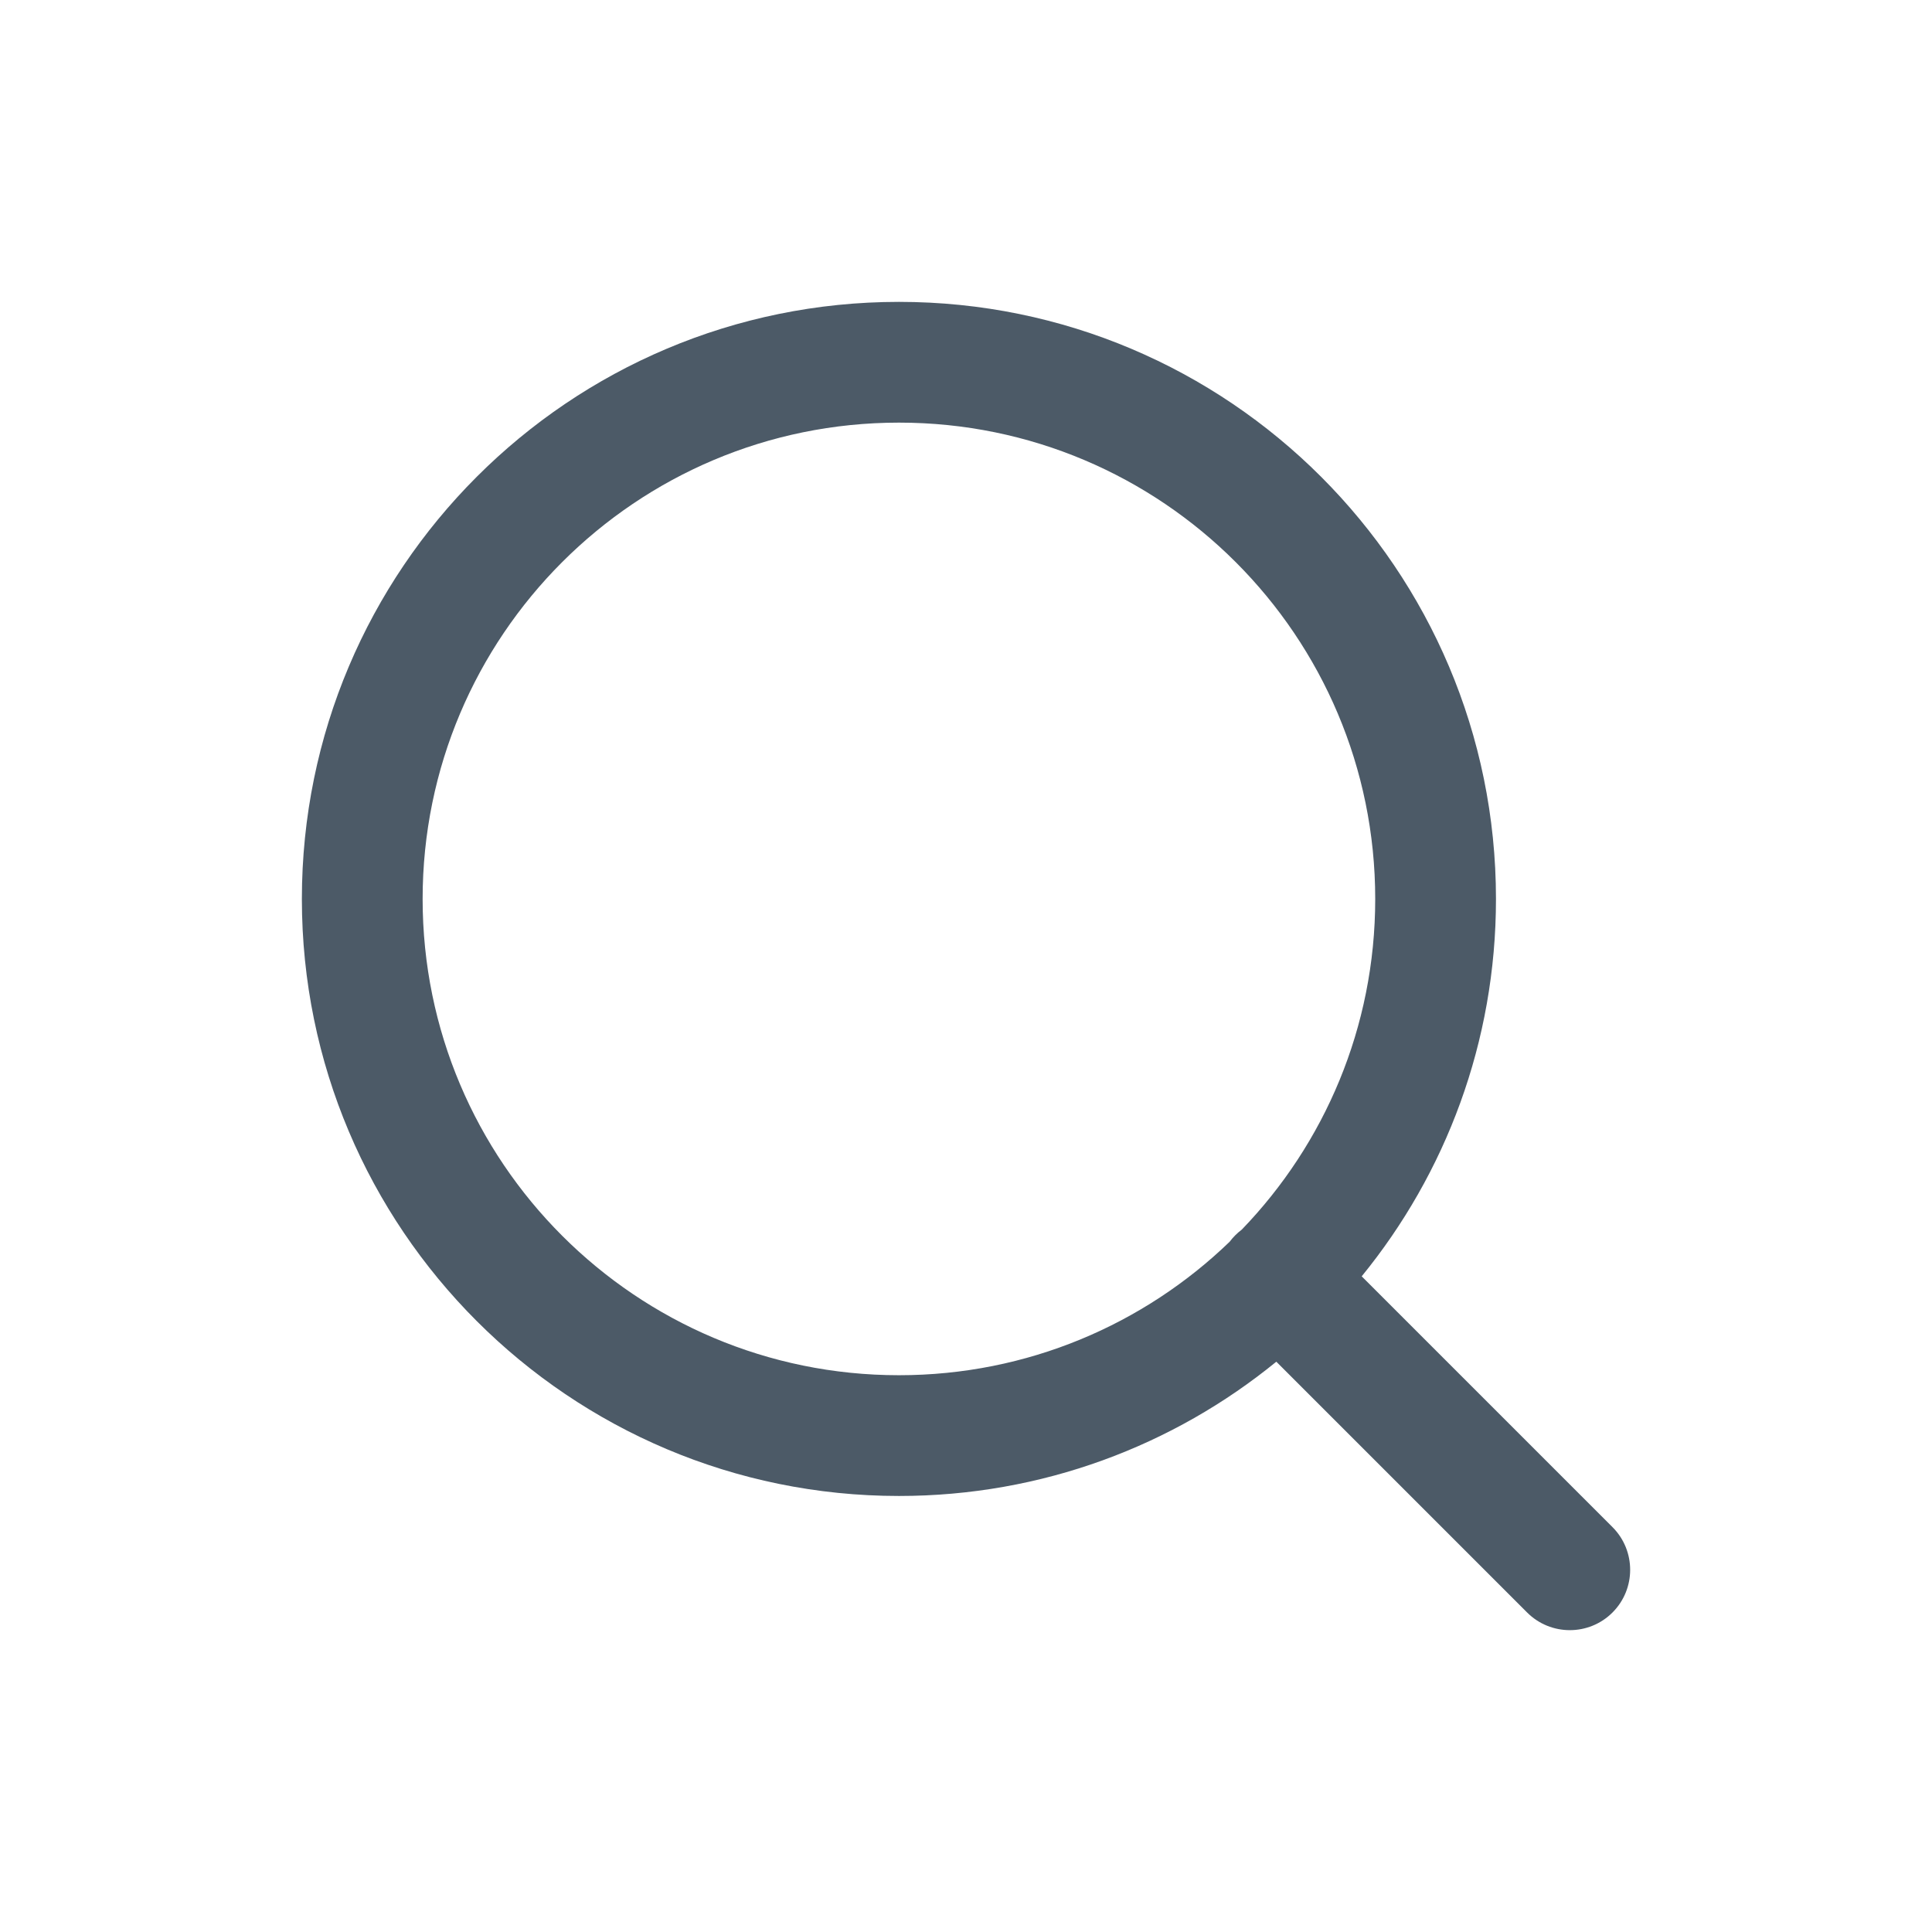
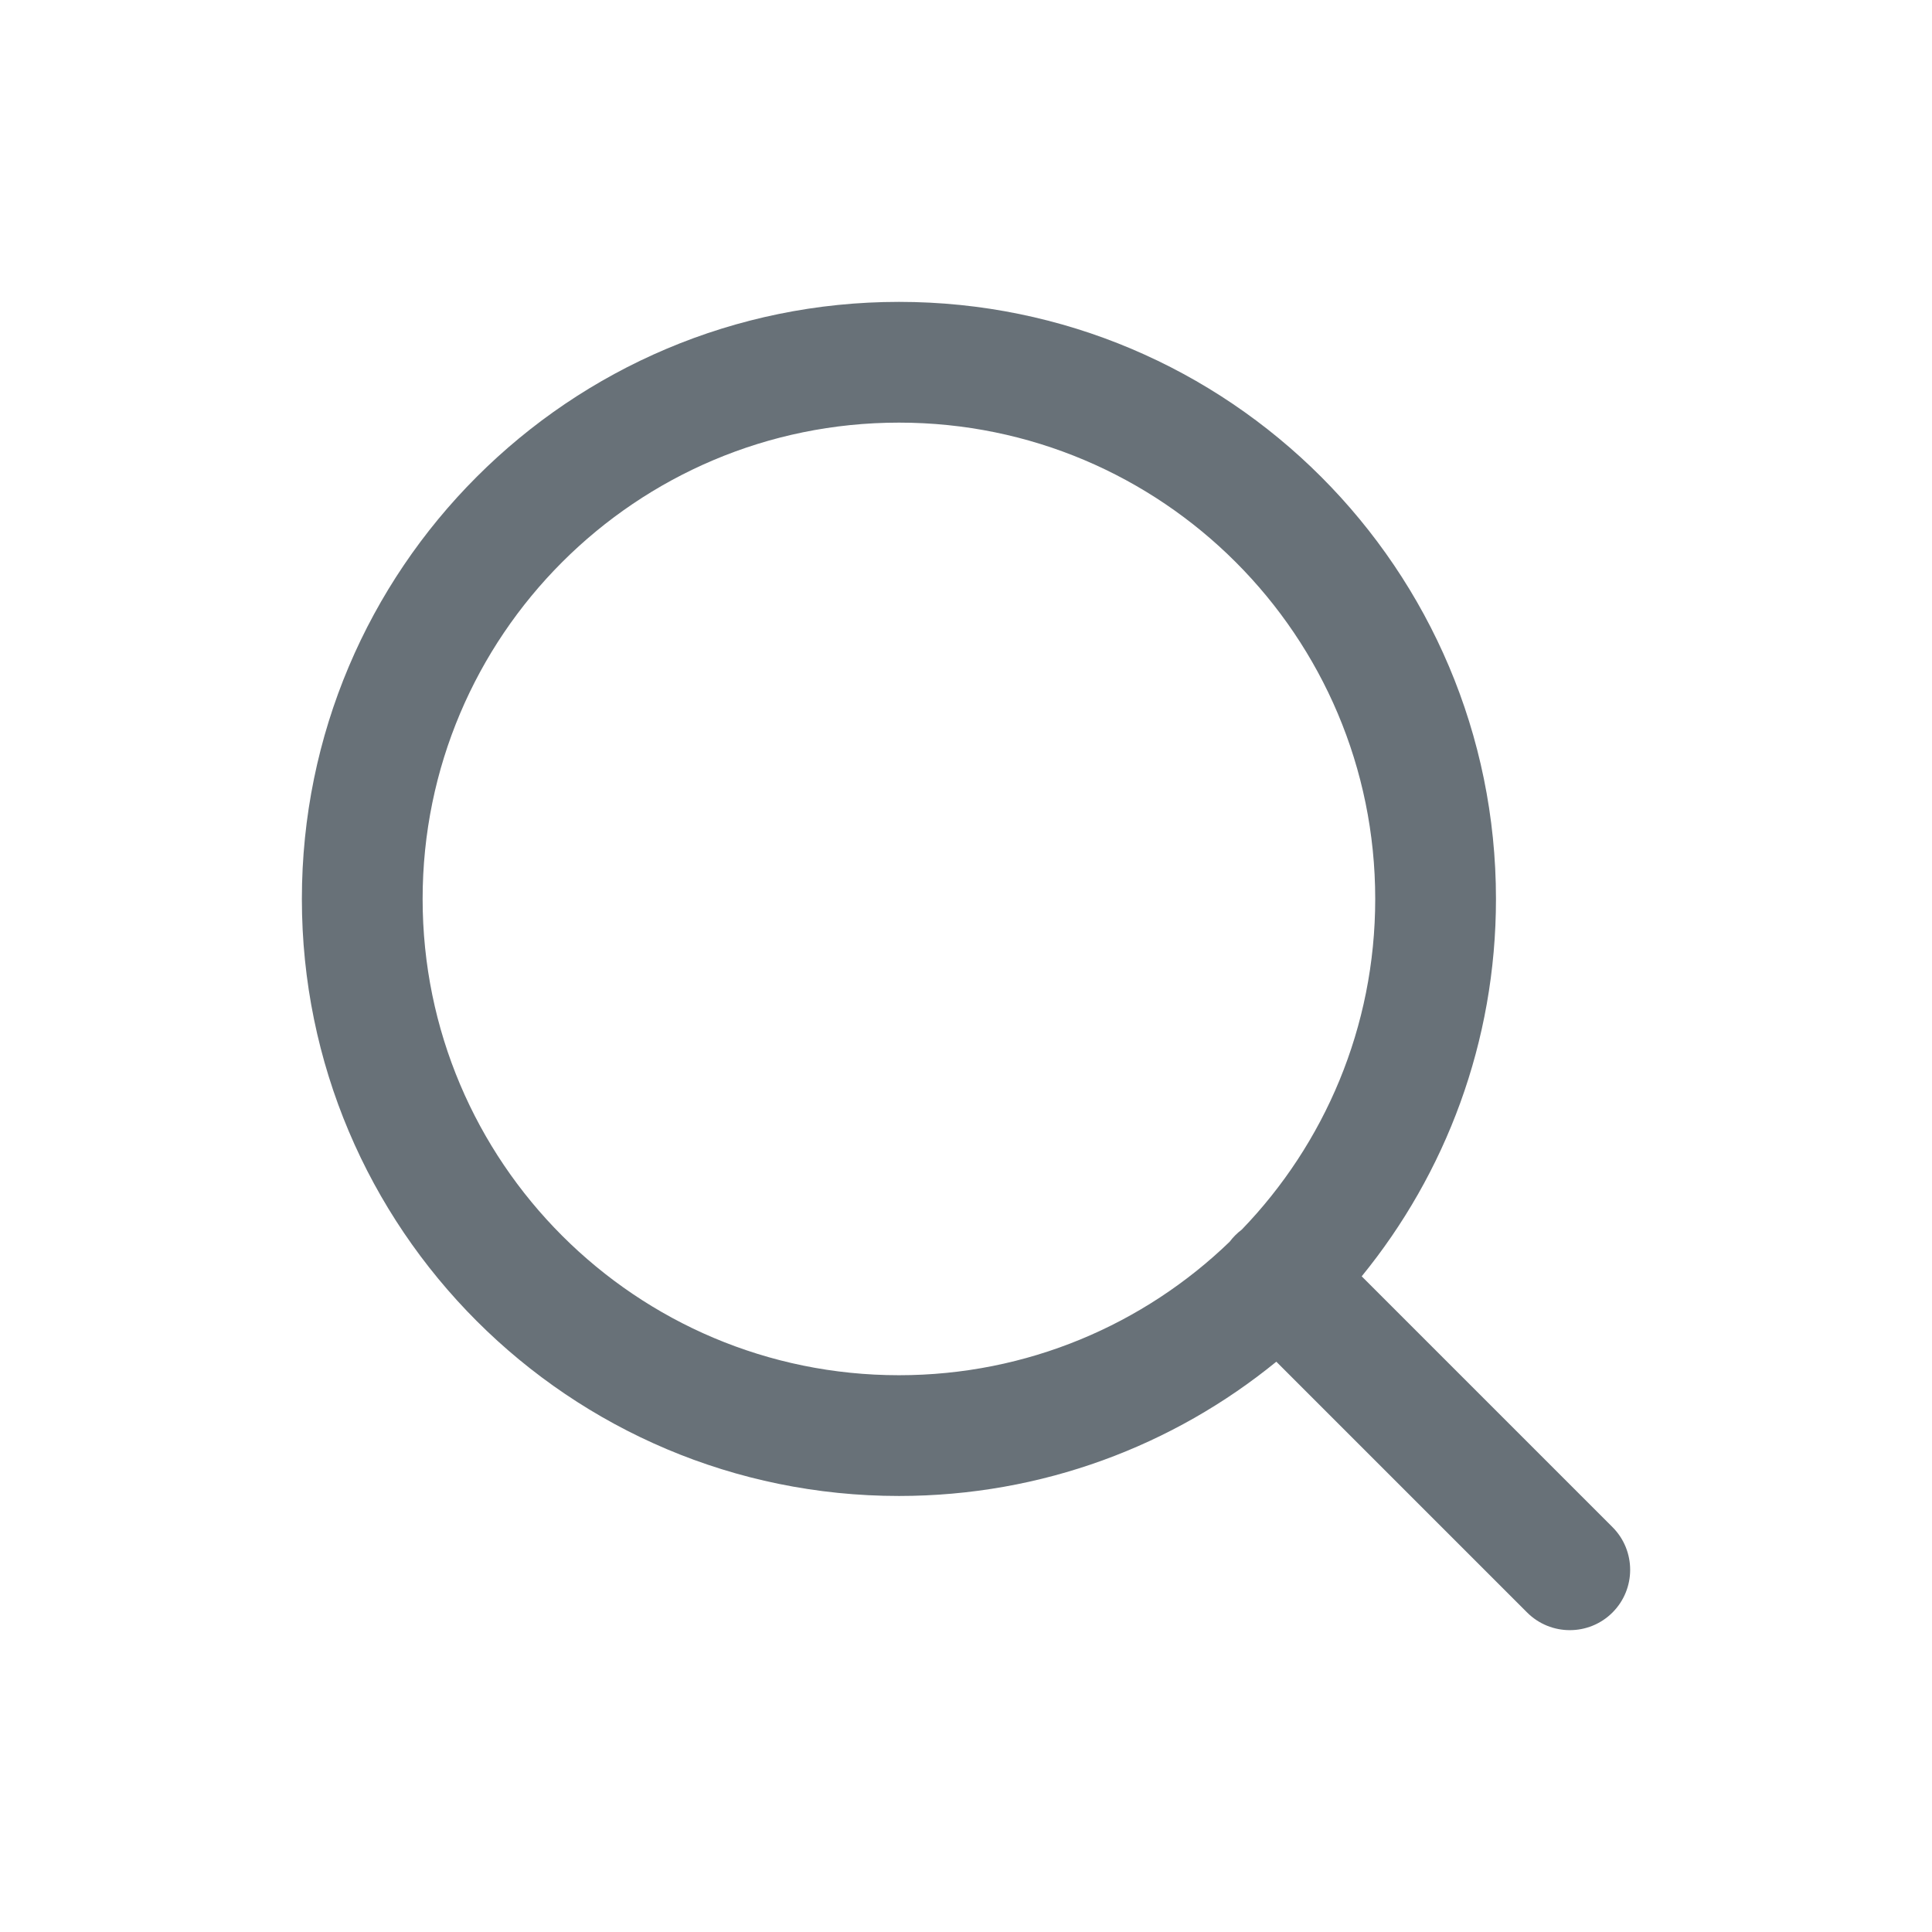
<svg xmlns="http://www.w3.org/2000/svg" width="16" height="16" viewBox="0 0 16 16" fill="none">
-   <path fill-rule="evenodd" clip-rule="evenodd" d="M3.5 7.445C3.5 5.266 5.266 3.5 7.445 3.5C9.623 3.5 11.389 5.266 11.389 7.445C11.389 8.508 10.968 9.474 10.284 10.183C10.265 10.197 10.247 10.213 10.23 10.23C10.213 10.247 10.197 10.265 10.183 10.284C9.474 10.968 8.508 11.389 7.445 11.389C5.266 11.389 3.5 9.623 3.5 7.445ZM10.57 11.277C9.718 11.972 8.63 12.389 7.445 12.389C4.714 12.389 2.5 10.175 2.5 7.445C2.5 4.714 4.714 2.5 7.445 2.5C10.175 2.5 12.389 4.714 12.389 7.445C12.389 8.63 11.972 9.718 11.277 10.57L13.354 12.647C13.549 12.842 13.549 13.159 13.354 13.354C13.159 13.549 12.842 13.549 12.647 13.354L10.57 11.277Z" fill="#4C5A67" />
+   <path fill-rule="evenodd" clip-rule="evenodd" d="M3.5 7.445C3.5 5.266 5.266 3.5 7.445 3.5C9.623 3.5 11.389 5.266 11.389 7.445C11.389 8.508 10.968 9.474 10.284 10.183C10.265 10.197 10.247 10.213 10.23 10.23C10.213 10.247 10.197 10.265 10.183 10.284C9.474 10.968 8.508 11.389 7.445 11.389C5.266 11.389 3.5 9.623 3.5 7.445ZM10.57 11.277C9.718 11.972 8.63 12.389 7.445 12.389C4.714 12.389 2.5 10.175 2.5 7.445C2.5 4.714 4.714 2.5 7.445 2.5C10.175 2.5 12.389 4.714 12.389 7.445C12.389 8.63 11.972 9.718 11.277 10.57L13.354 12.647C13.549 12.842 13.549 13.159 13.354 13.354C13.159 13.549 12.842 13.549 12.647 13.354L10.57 11.277Z" fill="#687178" />
</svg>
